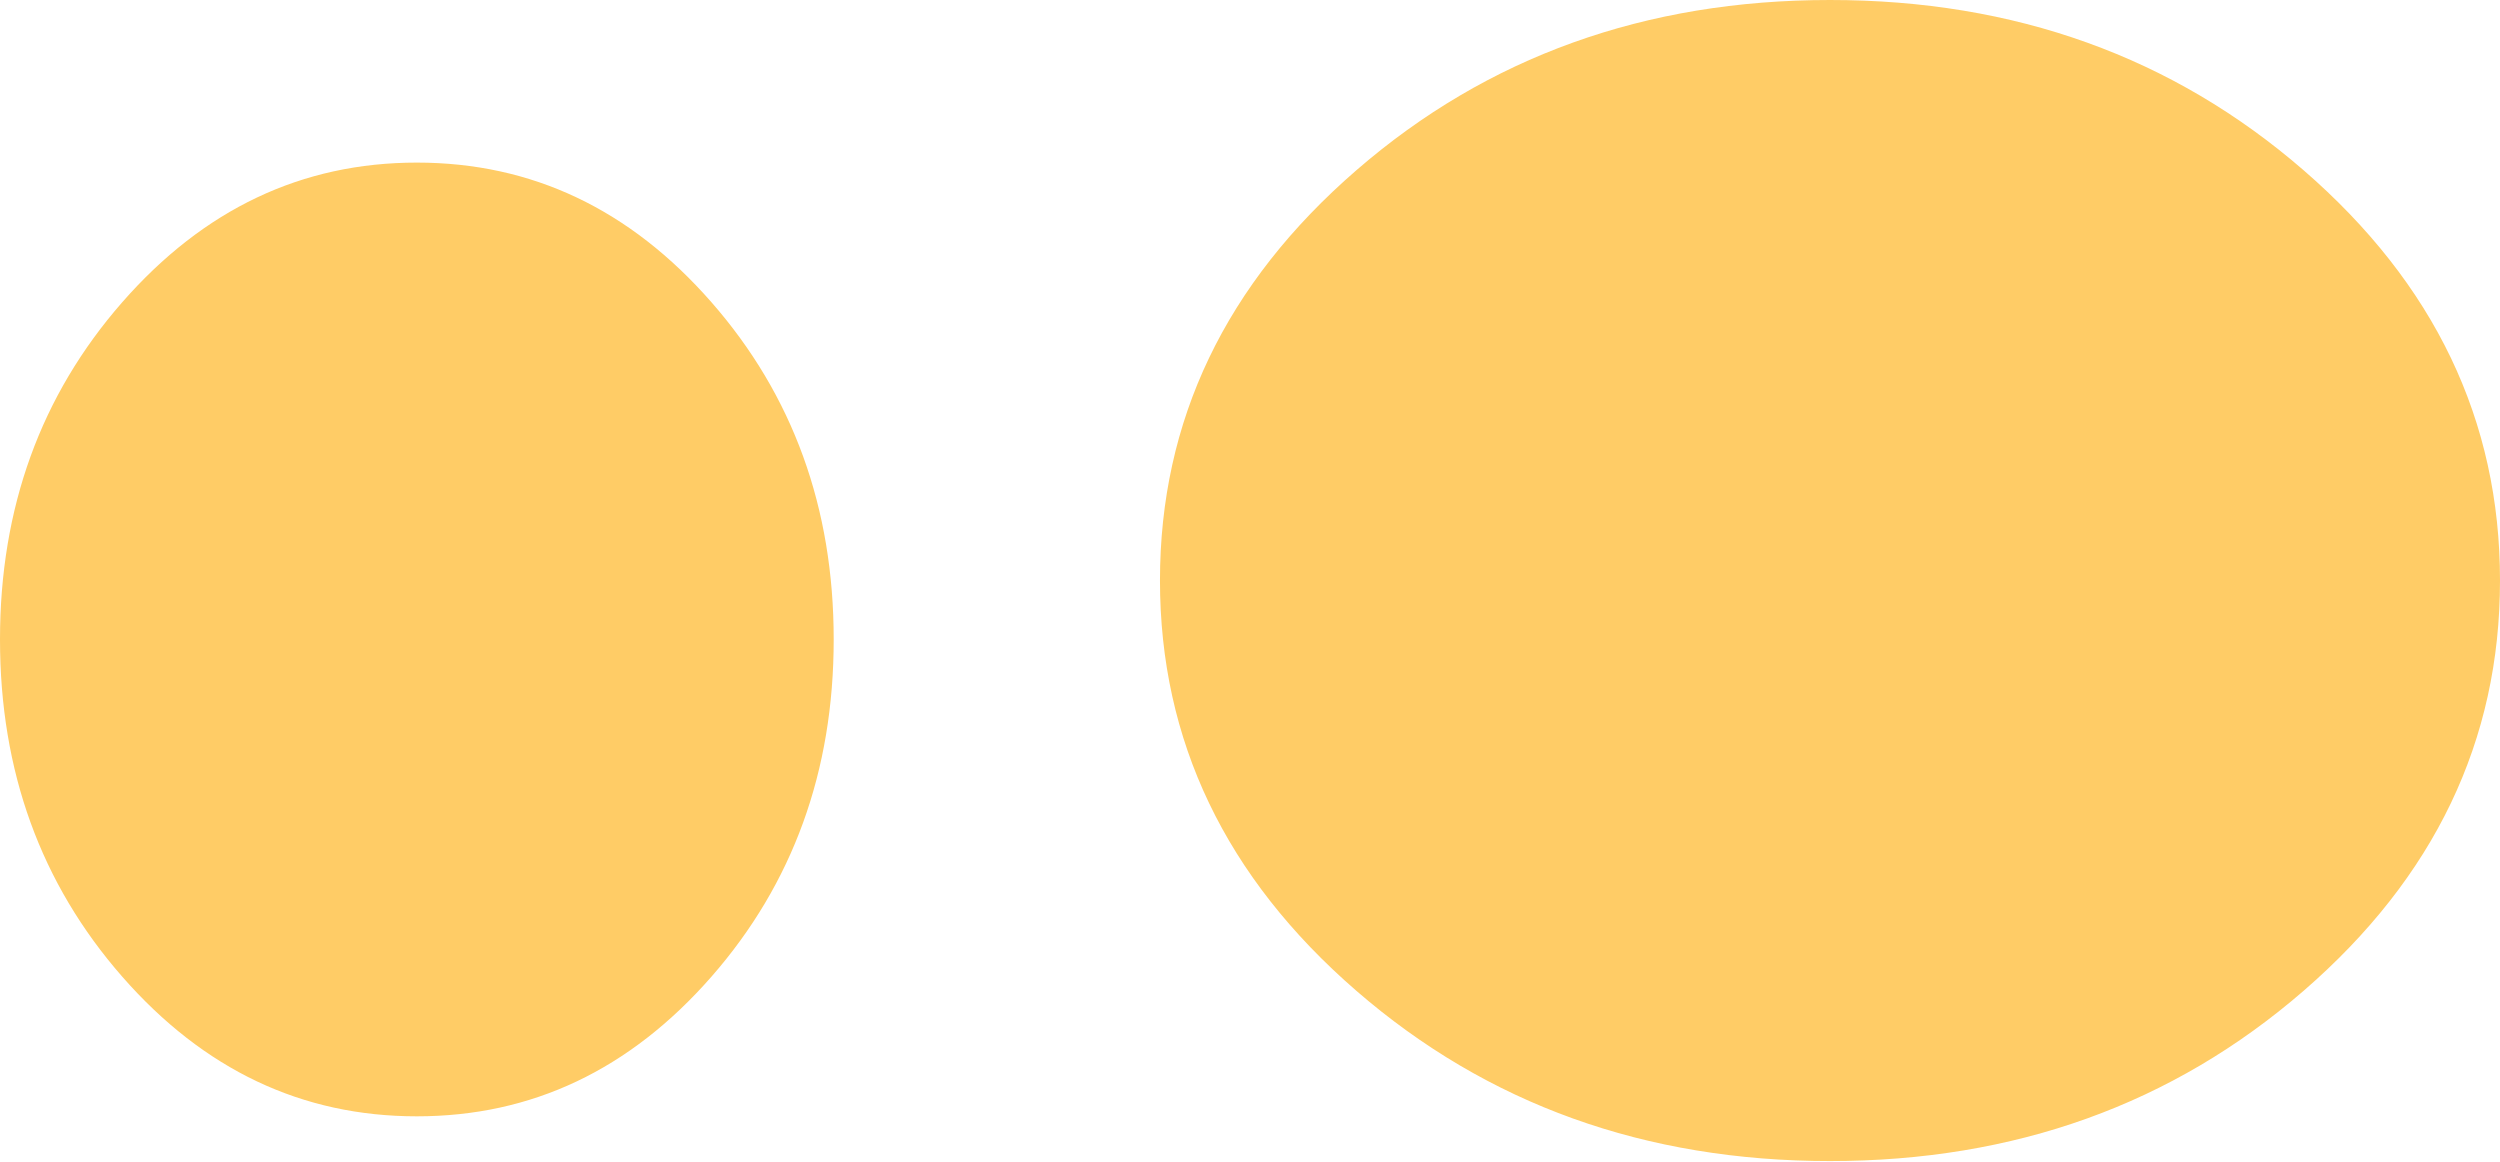
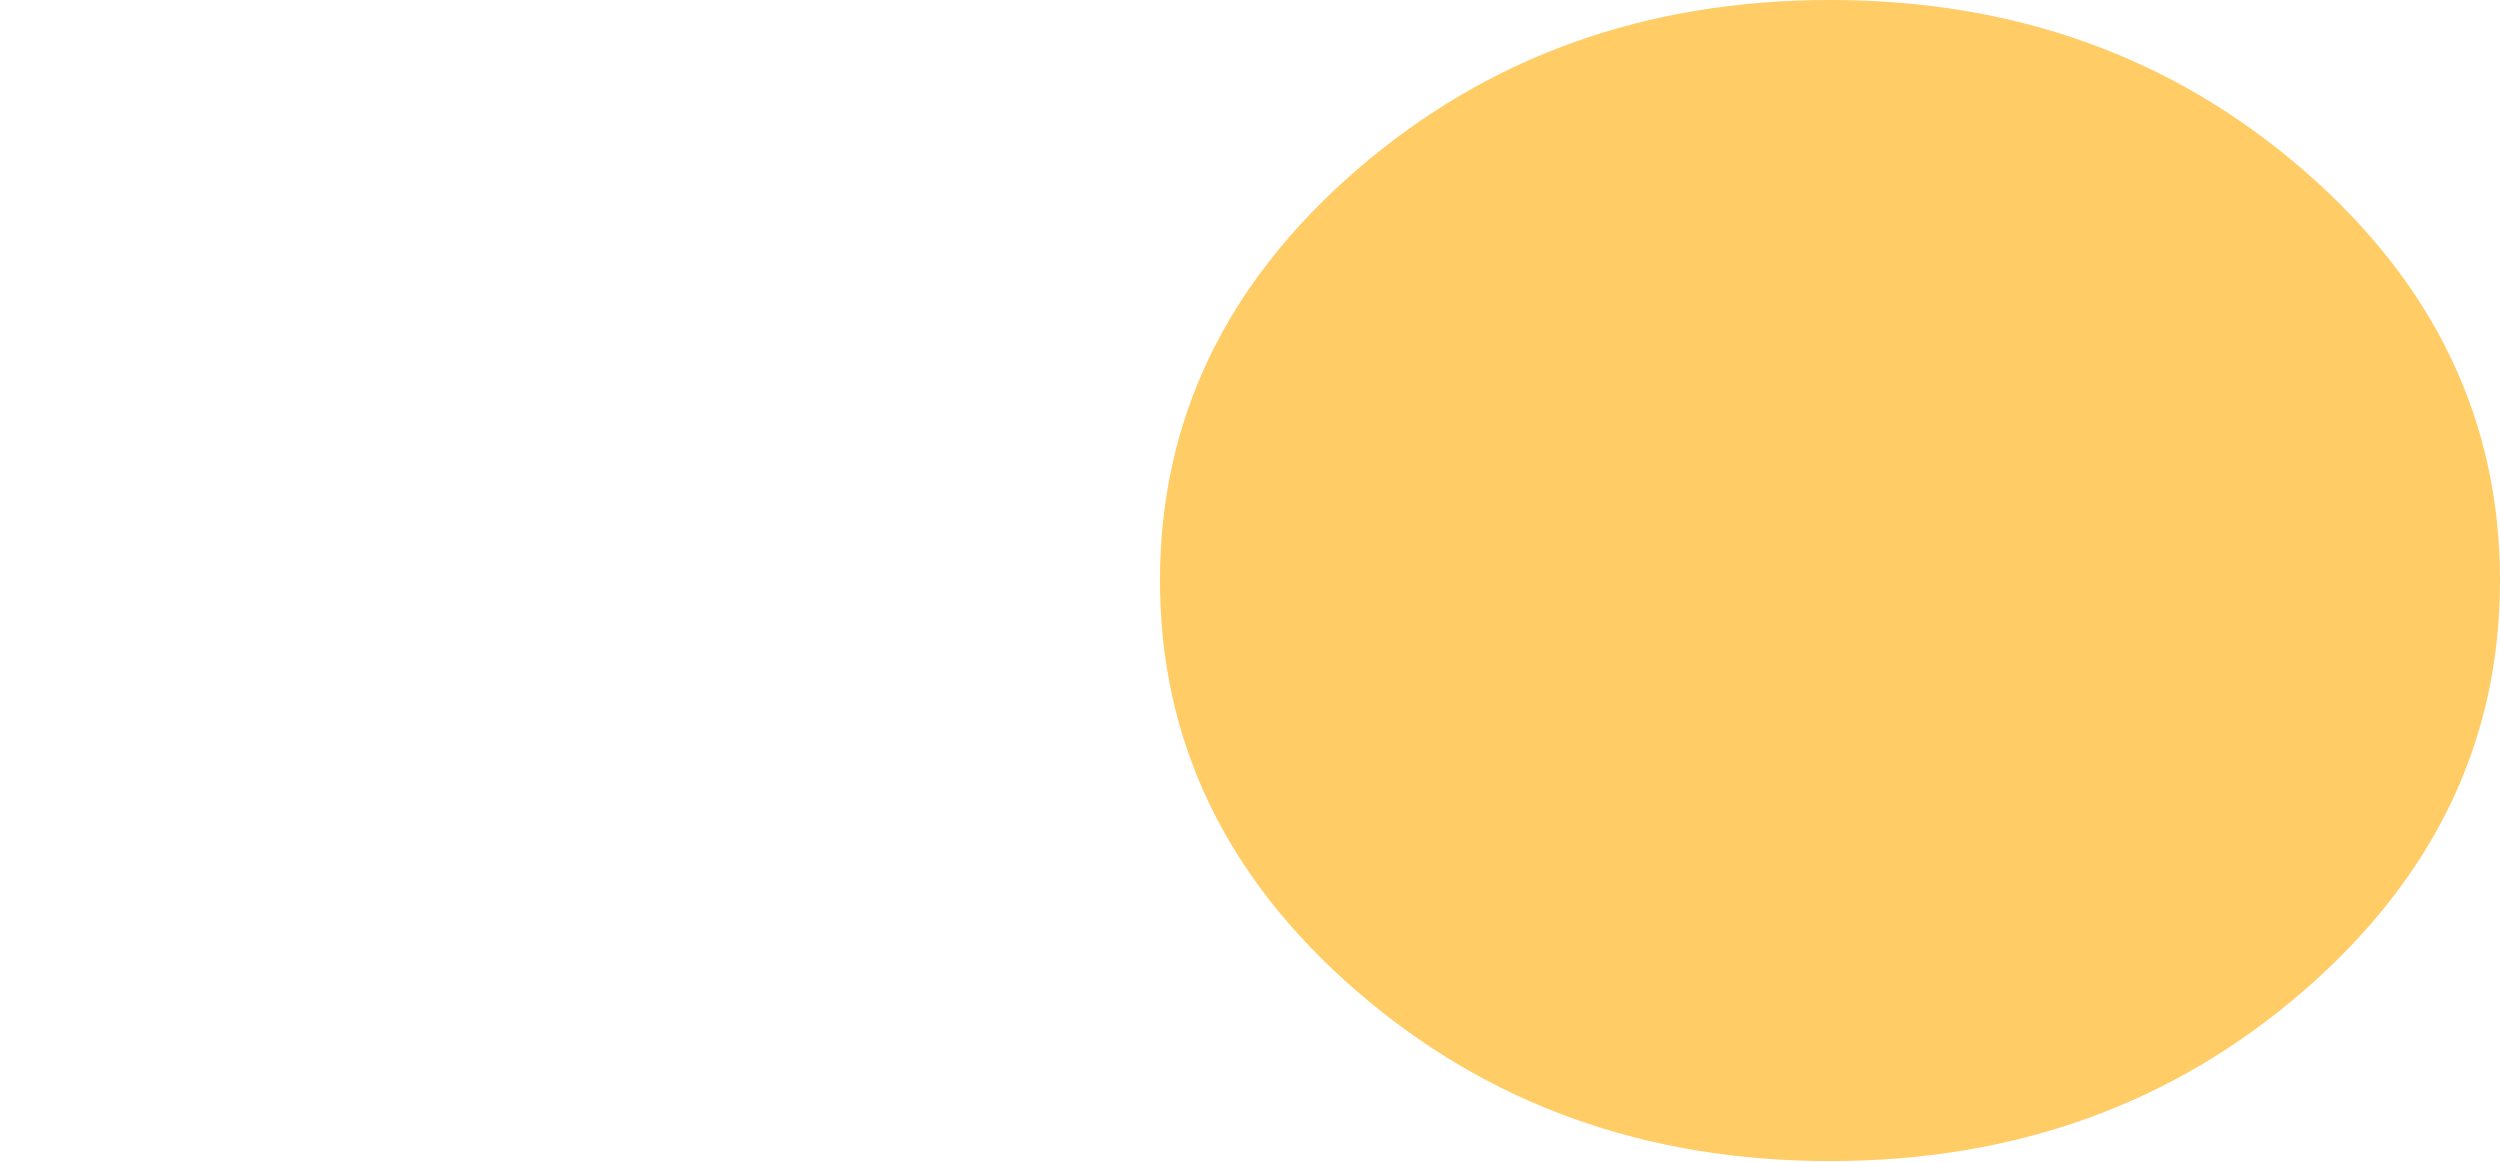
- <svg xmlns="http://www.w3.org/2000/svg" xmlns:ns1="https://www.free-decompiler.com/flash" ns1:objectType="shape" height="53.2px" width="114.55px">
-   <g transform="matrix(1.0, 0.0, 0.0, 1.0, 57.3, 26.6)">
-     <path d="M26.55 -26.6 Q39.25 -26.6 48.25 -18.8 57.25 -11.0 57.25 0.0 57.25 11.0 48.25 18.8 39.25 26.6 26.55 26.6 13.85 26.6 4.85 18.8 -4.15 11.0 -4.15 0.0 -4.15 -11.0 4.85 -18.8 13.85 -26.6 26.55 -26.6 M-24.7 -12.75 Q-19.1 -6.35 -19.1 2.7 -19.1 11.75 -24.7 18.15 -30.3 24.55 -38.2 24.55 -46.1 24.55 -51.7 18.15 -57.3 11.75 -57.3 2.7 -57.3 -6.35 -51.7 -12.75 -46.1 -19.15 -38.2 -19.15 -30.3 -19.15 -24.7 -12.75" fill="#ffcc66" fill-rule="evenodd" stroke="none" />
+ <svg xmlns="http://www.w3.org/2000/svg" xmlns:ns1="https://www.free-decompiler.com/flash" ns1:objectType="shape" height="53.2px" width="114.55px" version="1.1" id="svg670">
+   <defs id="defs674">
+     <clipPath clipPathUnits="userSpaceOnUse" id="clipPath801">
+       <path id="path803" style="fill:#ff0000;fill-opacity:1;fill-rule:nonzero;stroke:none" d="m -44.159,-26.6 c 0.307,0.828 0.626,1.652 0.854,2.504 0.139,0.52 0.252,1.051 0.352,1.59 1.61,-0.359 3.04,-0.721 4.242,-1.068 -0.133,-0.621 -0.267,-1.241 -0.396,-1.863 -0.05,-0.24 -0.09,-0.481 -0.135,-0.723 -0.028,-0.151 -0.042,-0.291 -0.066,-0.439 z m 22.025,0 c 0.897,4.218 1.581,8.476 2.209,12.742 0.88,6.51 1.616,13.04 2.172,19.586 0.319,3.779 0.434,7.571 0.527,11.361 0.022,1.725 0.476,7.82 -1.4,7.979 -2.484,0.209 -4.411,0.358 -6.119,0.467 -0.149,0.333 -0.295,0.701 -0.443,1.064 H 57.251 V -26.6 Z m -26.908,1.227 c -0.035,0.01 -0.07,0.032 -0.068,0.057 0.023,0.307 0.103,0.653 0.203,1.008 -0.007,-0.35 -0.001,-0.702 -0.059,-1.047 -0.004,-0.024 -0.041,-0.027 -0.076,-0.018 z" />
+     </clipPath>
+   </defs>
+   <g transform="matrix(1.0, 0.0, 0.0, 1.0, 57.3, 26.6)" id="g668">
+     <path d="M26.55 -26.6 Q39.25 -26.6 48.25 -18.8 57.25 -11.0 57.25 0.0 57.25 11.0 48.25 18.8 39.25 26.6 26.55 26.6 13.85 26.6 4.85 18.8 -4.15 11.0 -4.15 0.0 -4.15 -11.0 4.85 -18.8 13.85 -26.6 26.55 -26.6 M-24.7 -12.75 Q-19.1 -6.35 -19.1 2.7 -19.1 11.75 -24.7 18.15 -30.3 24.55 -38.2 24.55 -46.1 24.55 -51.7 18.15 -57.3 11.75 -57.3 2.7 -57.3 -6.35 -51.7 -12.75 -46.1 -19.15 -38.2 -19.15 -30.3 -19.15 -24.7 -12.75" fill="#ffcc66" fill-rule="evenodd" stroke="none" id="path666" clip-path="url(#clipPath801)" />
  </g>
</svg>
